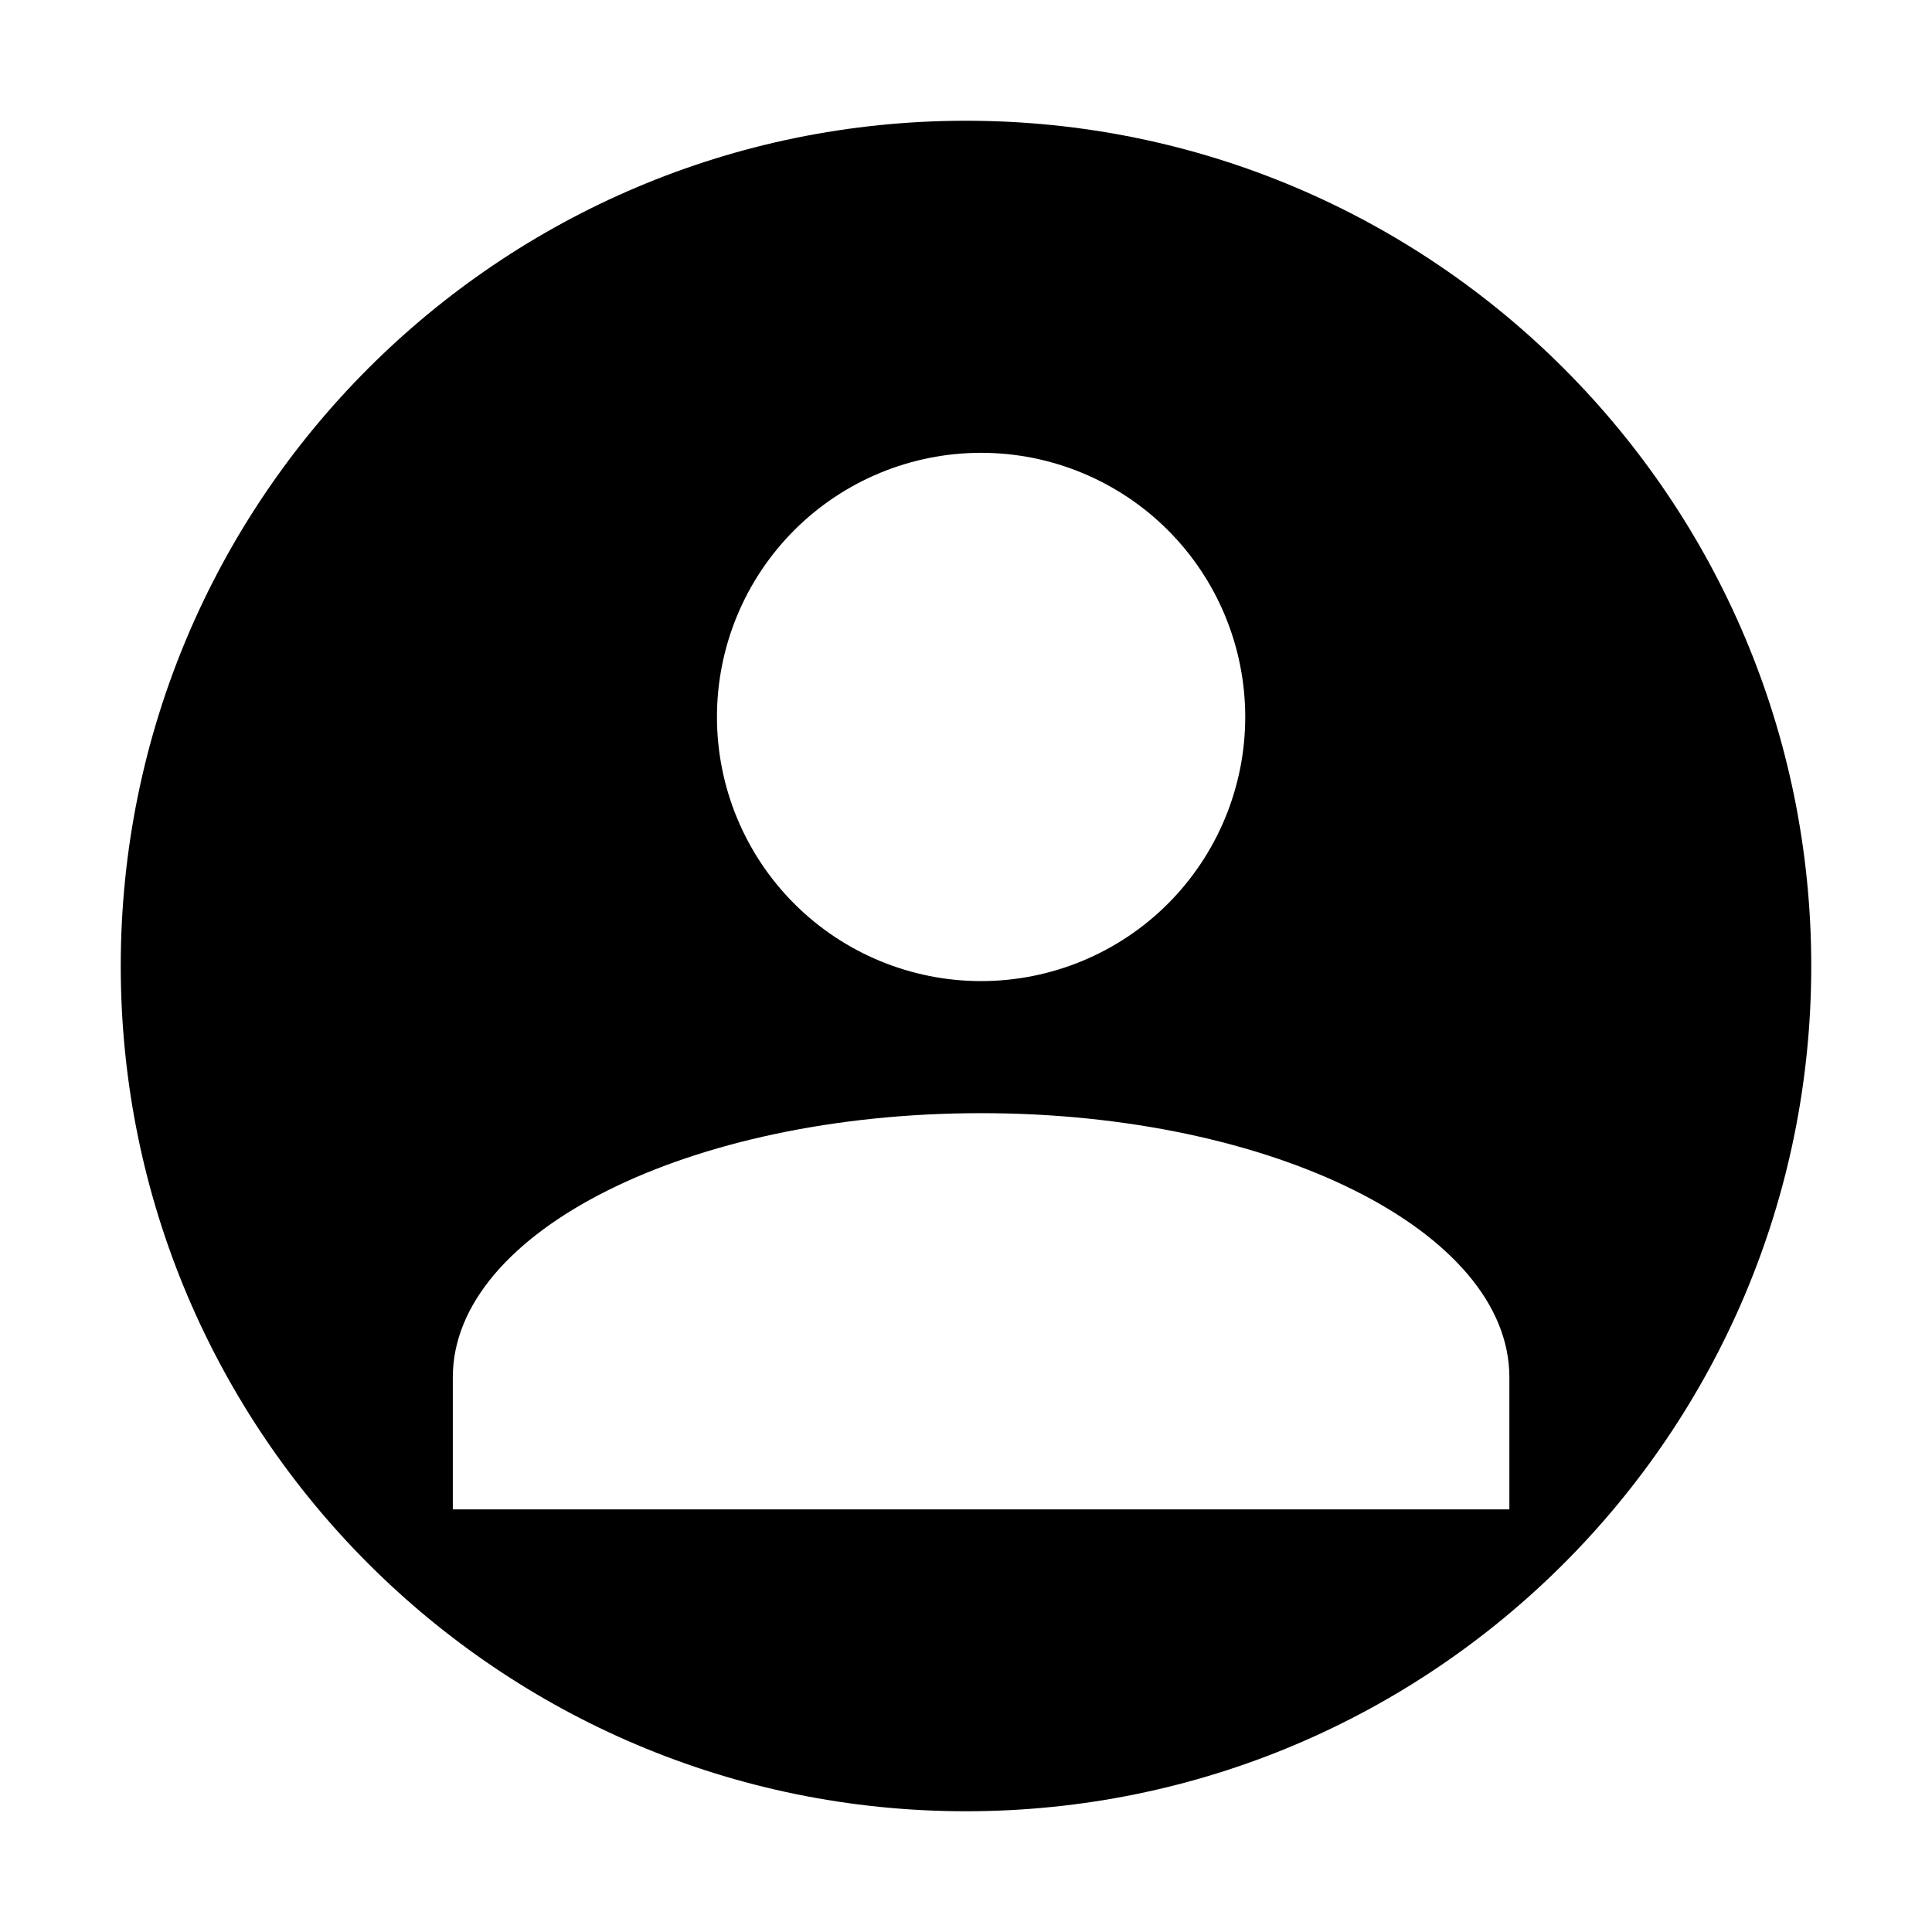
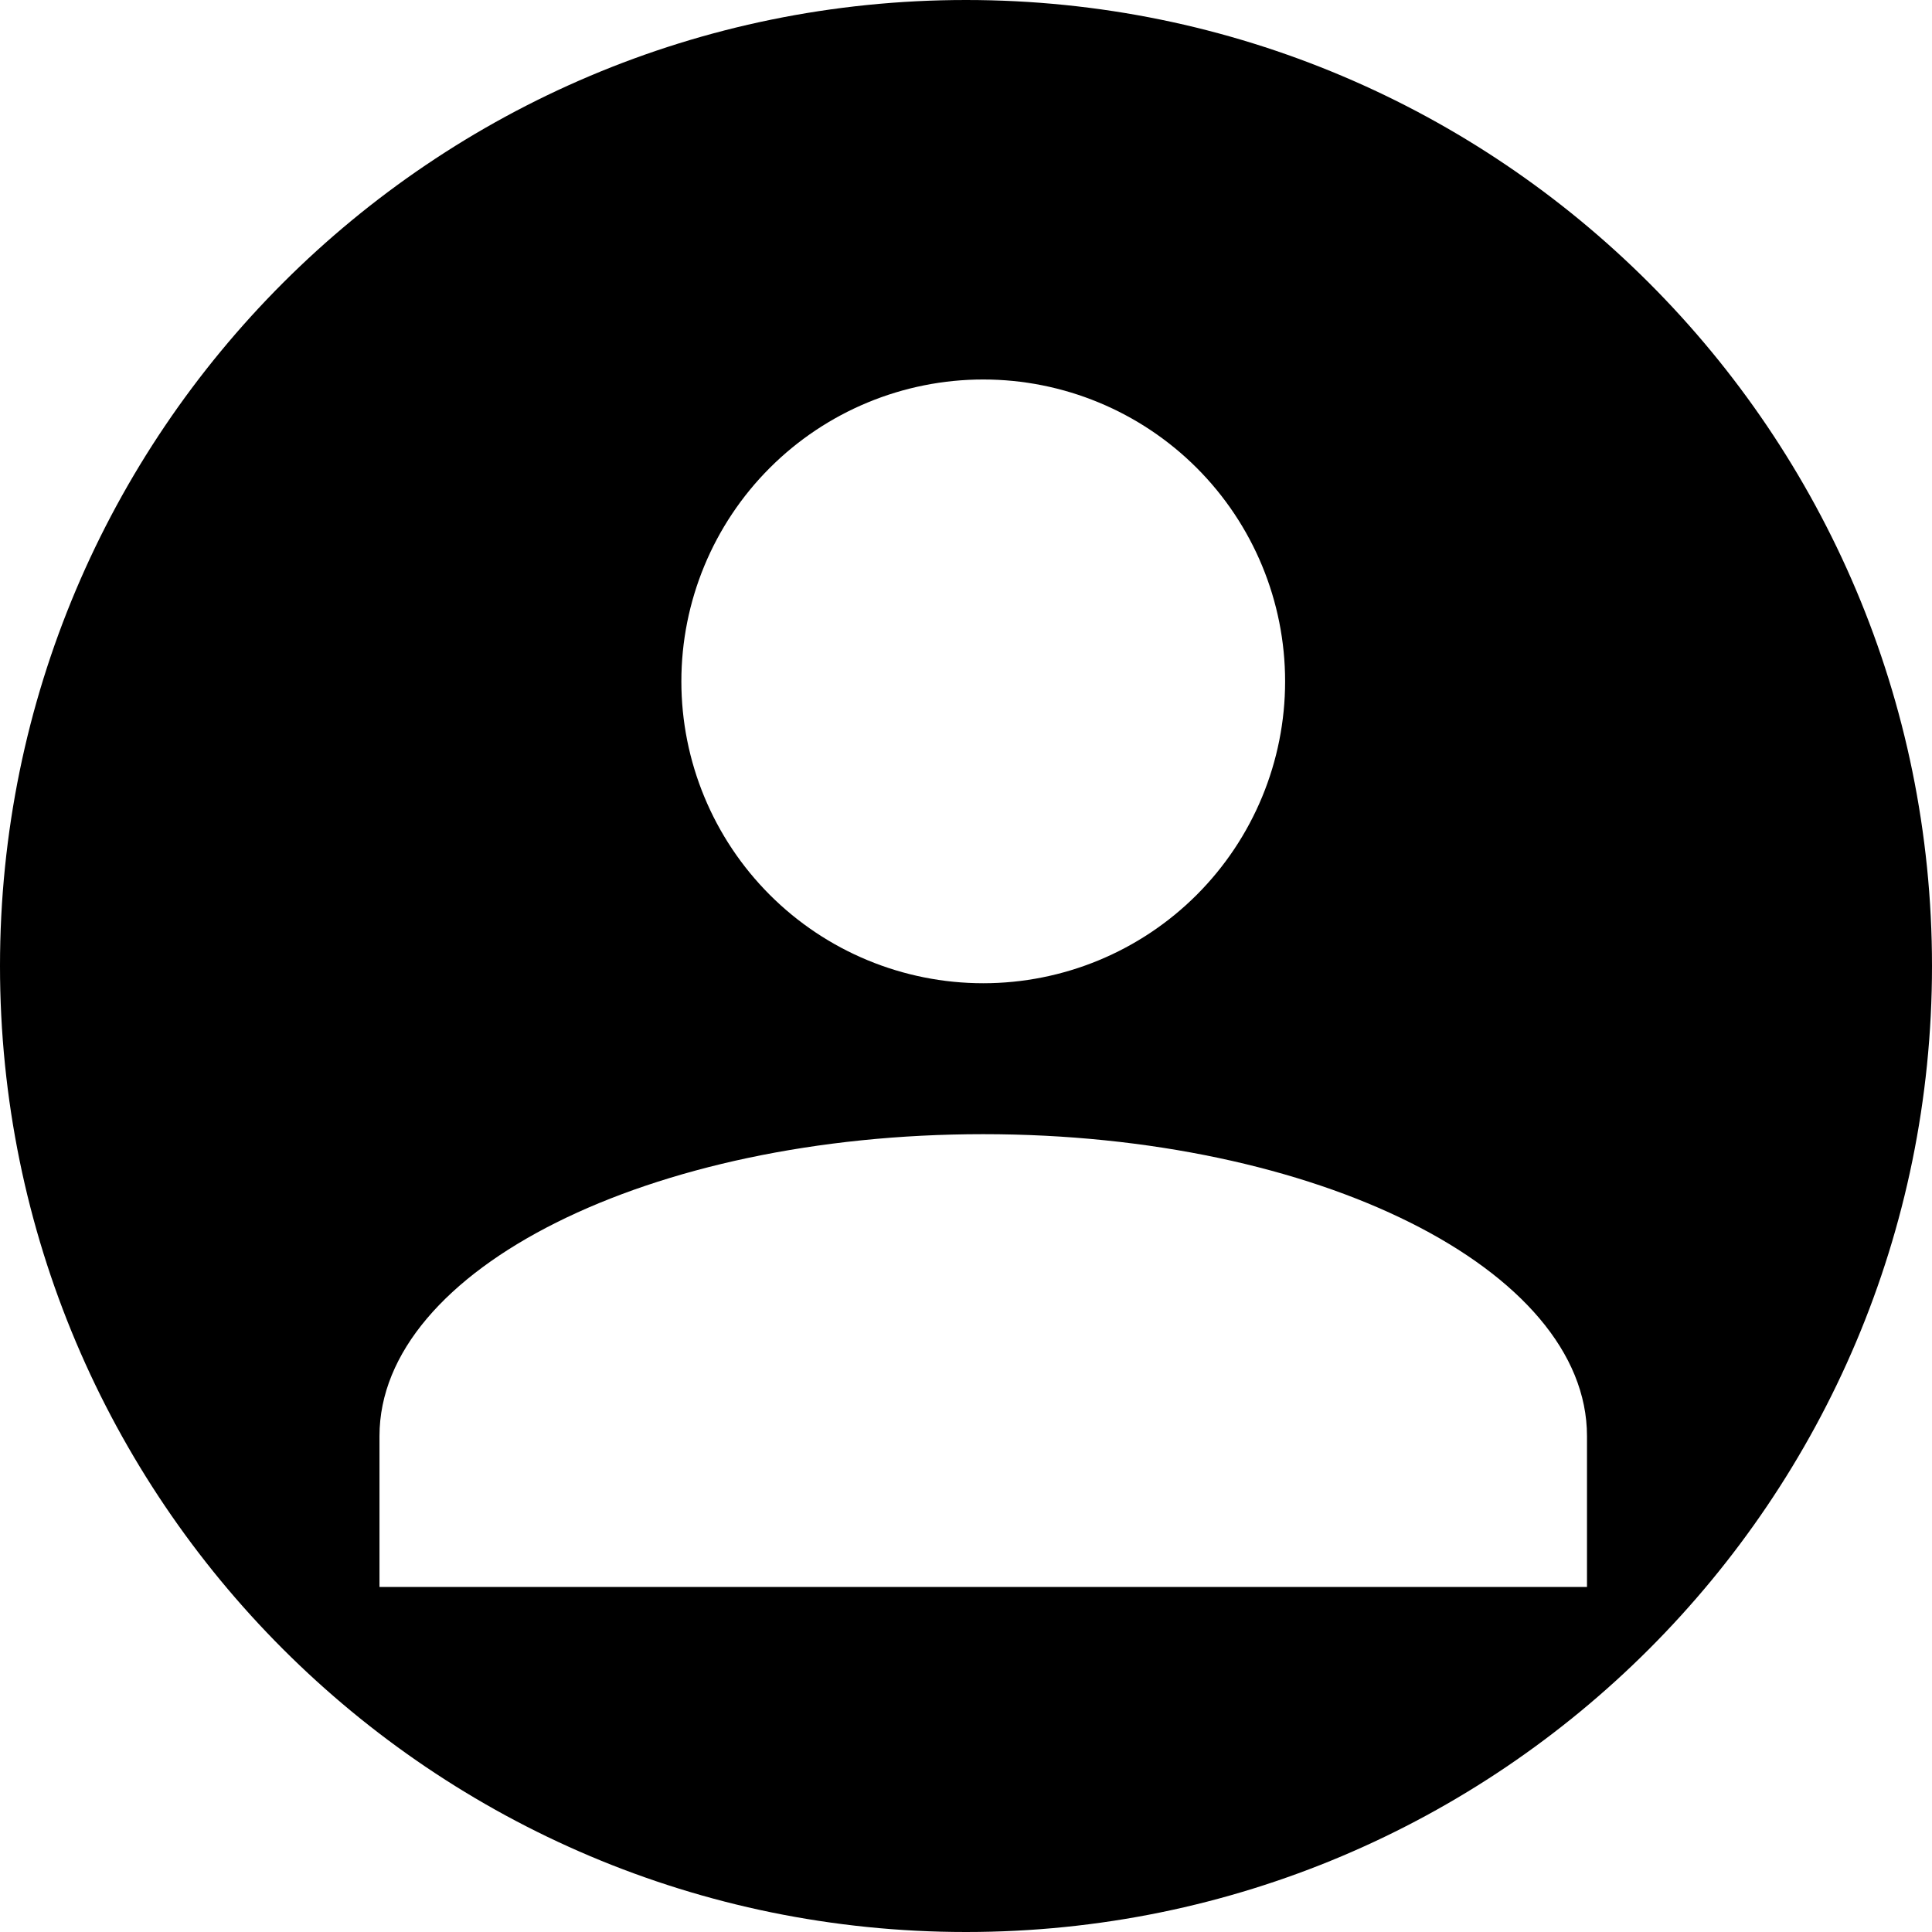
<svg xmlns="http://www.w3.org/2000/svg" width="64" height="64" viewBox="0 0 64 64" fill="none">
-   <path d="M32 4C47.464 4 60 16.536 60 32C60 47.464 47.464 60 32 60C16.536 60 4 47.464 4 32C4 16.536 16.536 4 32 4ZM32.5 36.875C22.831 36.875 15 40.791 15 45.625V50H50V45.625C50 40.791 42.169 36.875 32.5 36.875ZM32.5 15C30.179 15 27.953 15.922 26.312 17.562C24.672 19.203 23.75 21.429 23.75 23.75C23.75 26.071 24.672 28.297 26.312 29.938C27.953 31.578 30.179 32.5 32.5 32.5C34.821 32.5 37.047 31.578 38.688 29.938C40.328 28.297 41.25 26.071 41.25 23.75C41.25 21.429 40.328 19.203 38.688 17.562C37.047 15.922 34.821 15 32.5 15Z" fill="currentColor" />
+   <g clip-path="url(#clip0_155_5)">
+     <path d="M32 0C49.673 0 64 14.327 64 32C64 49.673 49.673 64 32 64C14.327 64 0 49.673 0 32C0 14.327 14.327 0 32 0ZM32.571 37.571C21.521 37.571 12.571 42.046 12.571 47.571V52.571H52.571V47.571C52.571 42.046 43.621 37.571 32.571 37.571ZM32.571 12.571C29.919 12.571 27.375 13.625 25.5 15.5C23.625 17.375 22.571 19.919 22.571 22.571C22.571 25.223 23.625 27.767 25.5 29.643C27.375 31.518 29.919 32.571 32.571 32.571C35.224 32.571 37.767 31.518 39.643 29.643C41.518 27.767 42.571 25.224 42.571 22.571C42.571 19.919 41.518 17.375 39.643 15.5C37.767 13.625 35.223 12.571 32.571 12.571Z" fill="currentColor" />
+   </g>
+   <defs>
+     <clipPath id="clip0_155_5">
+       <rect width="64" height="64" fill="currentColor" />
+     </clipPath>
+   </defs>
</svg>
